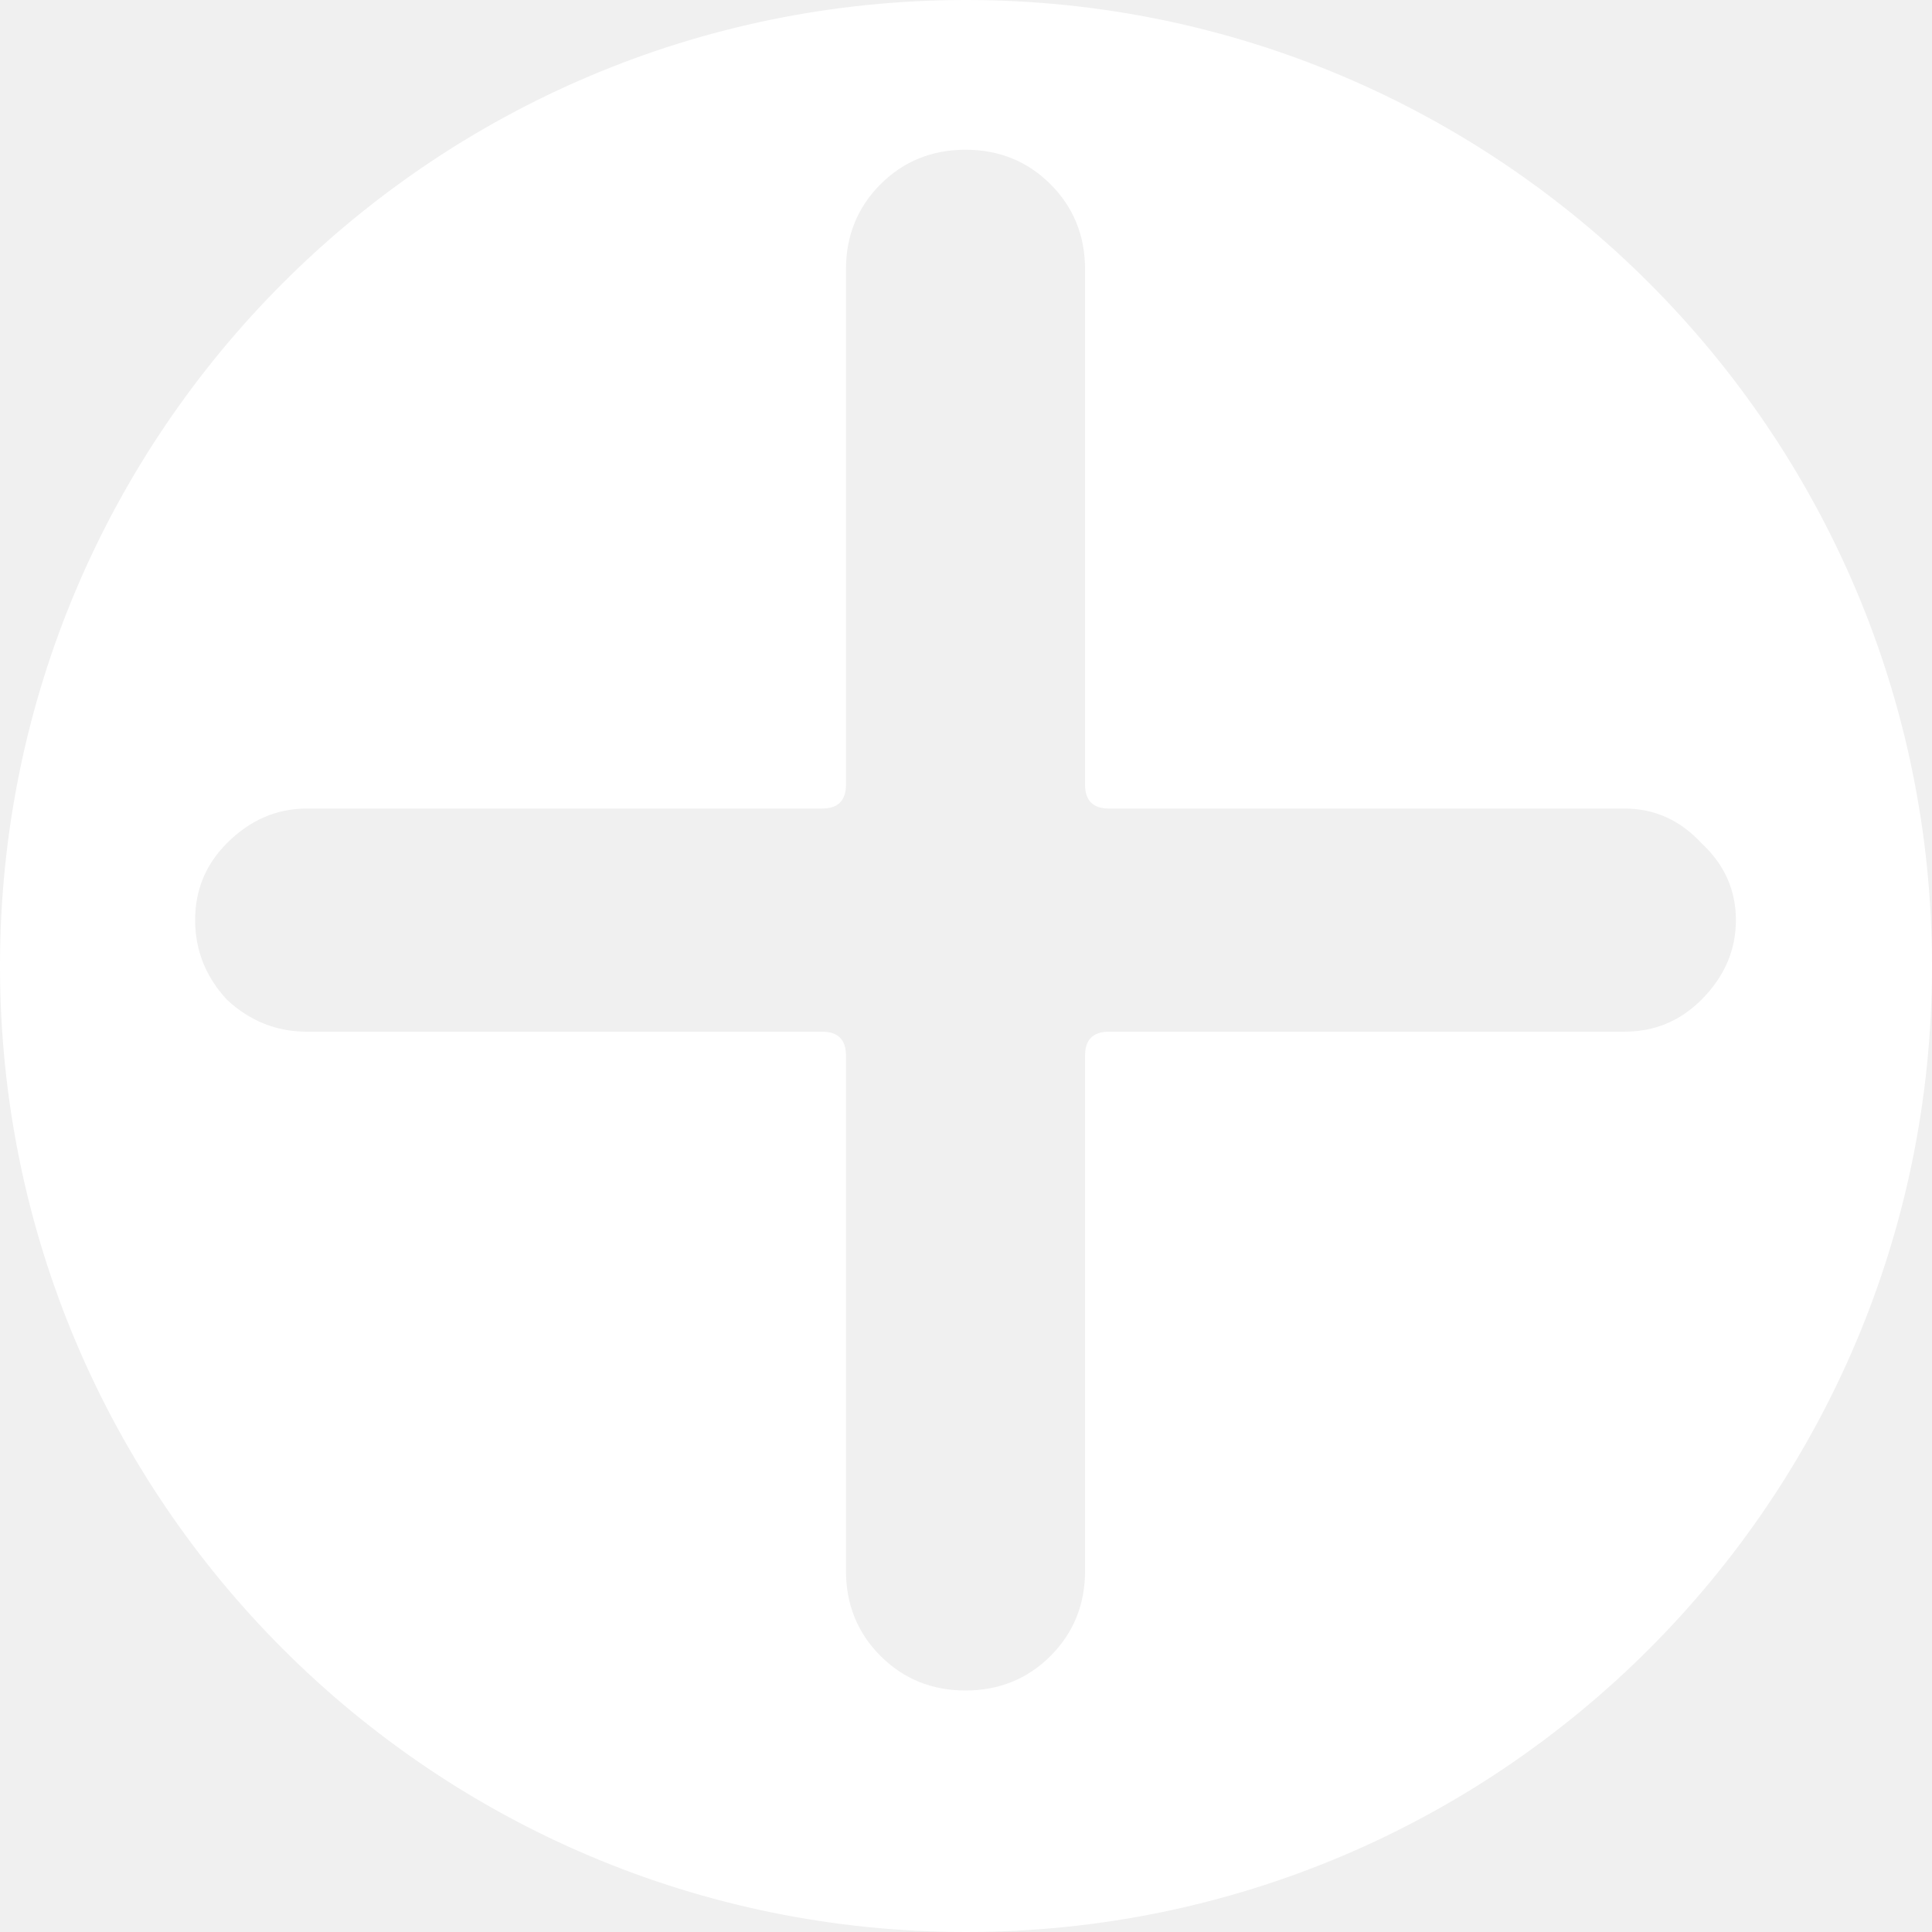
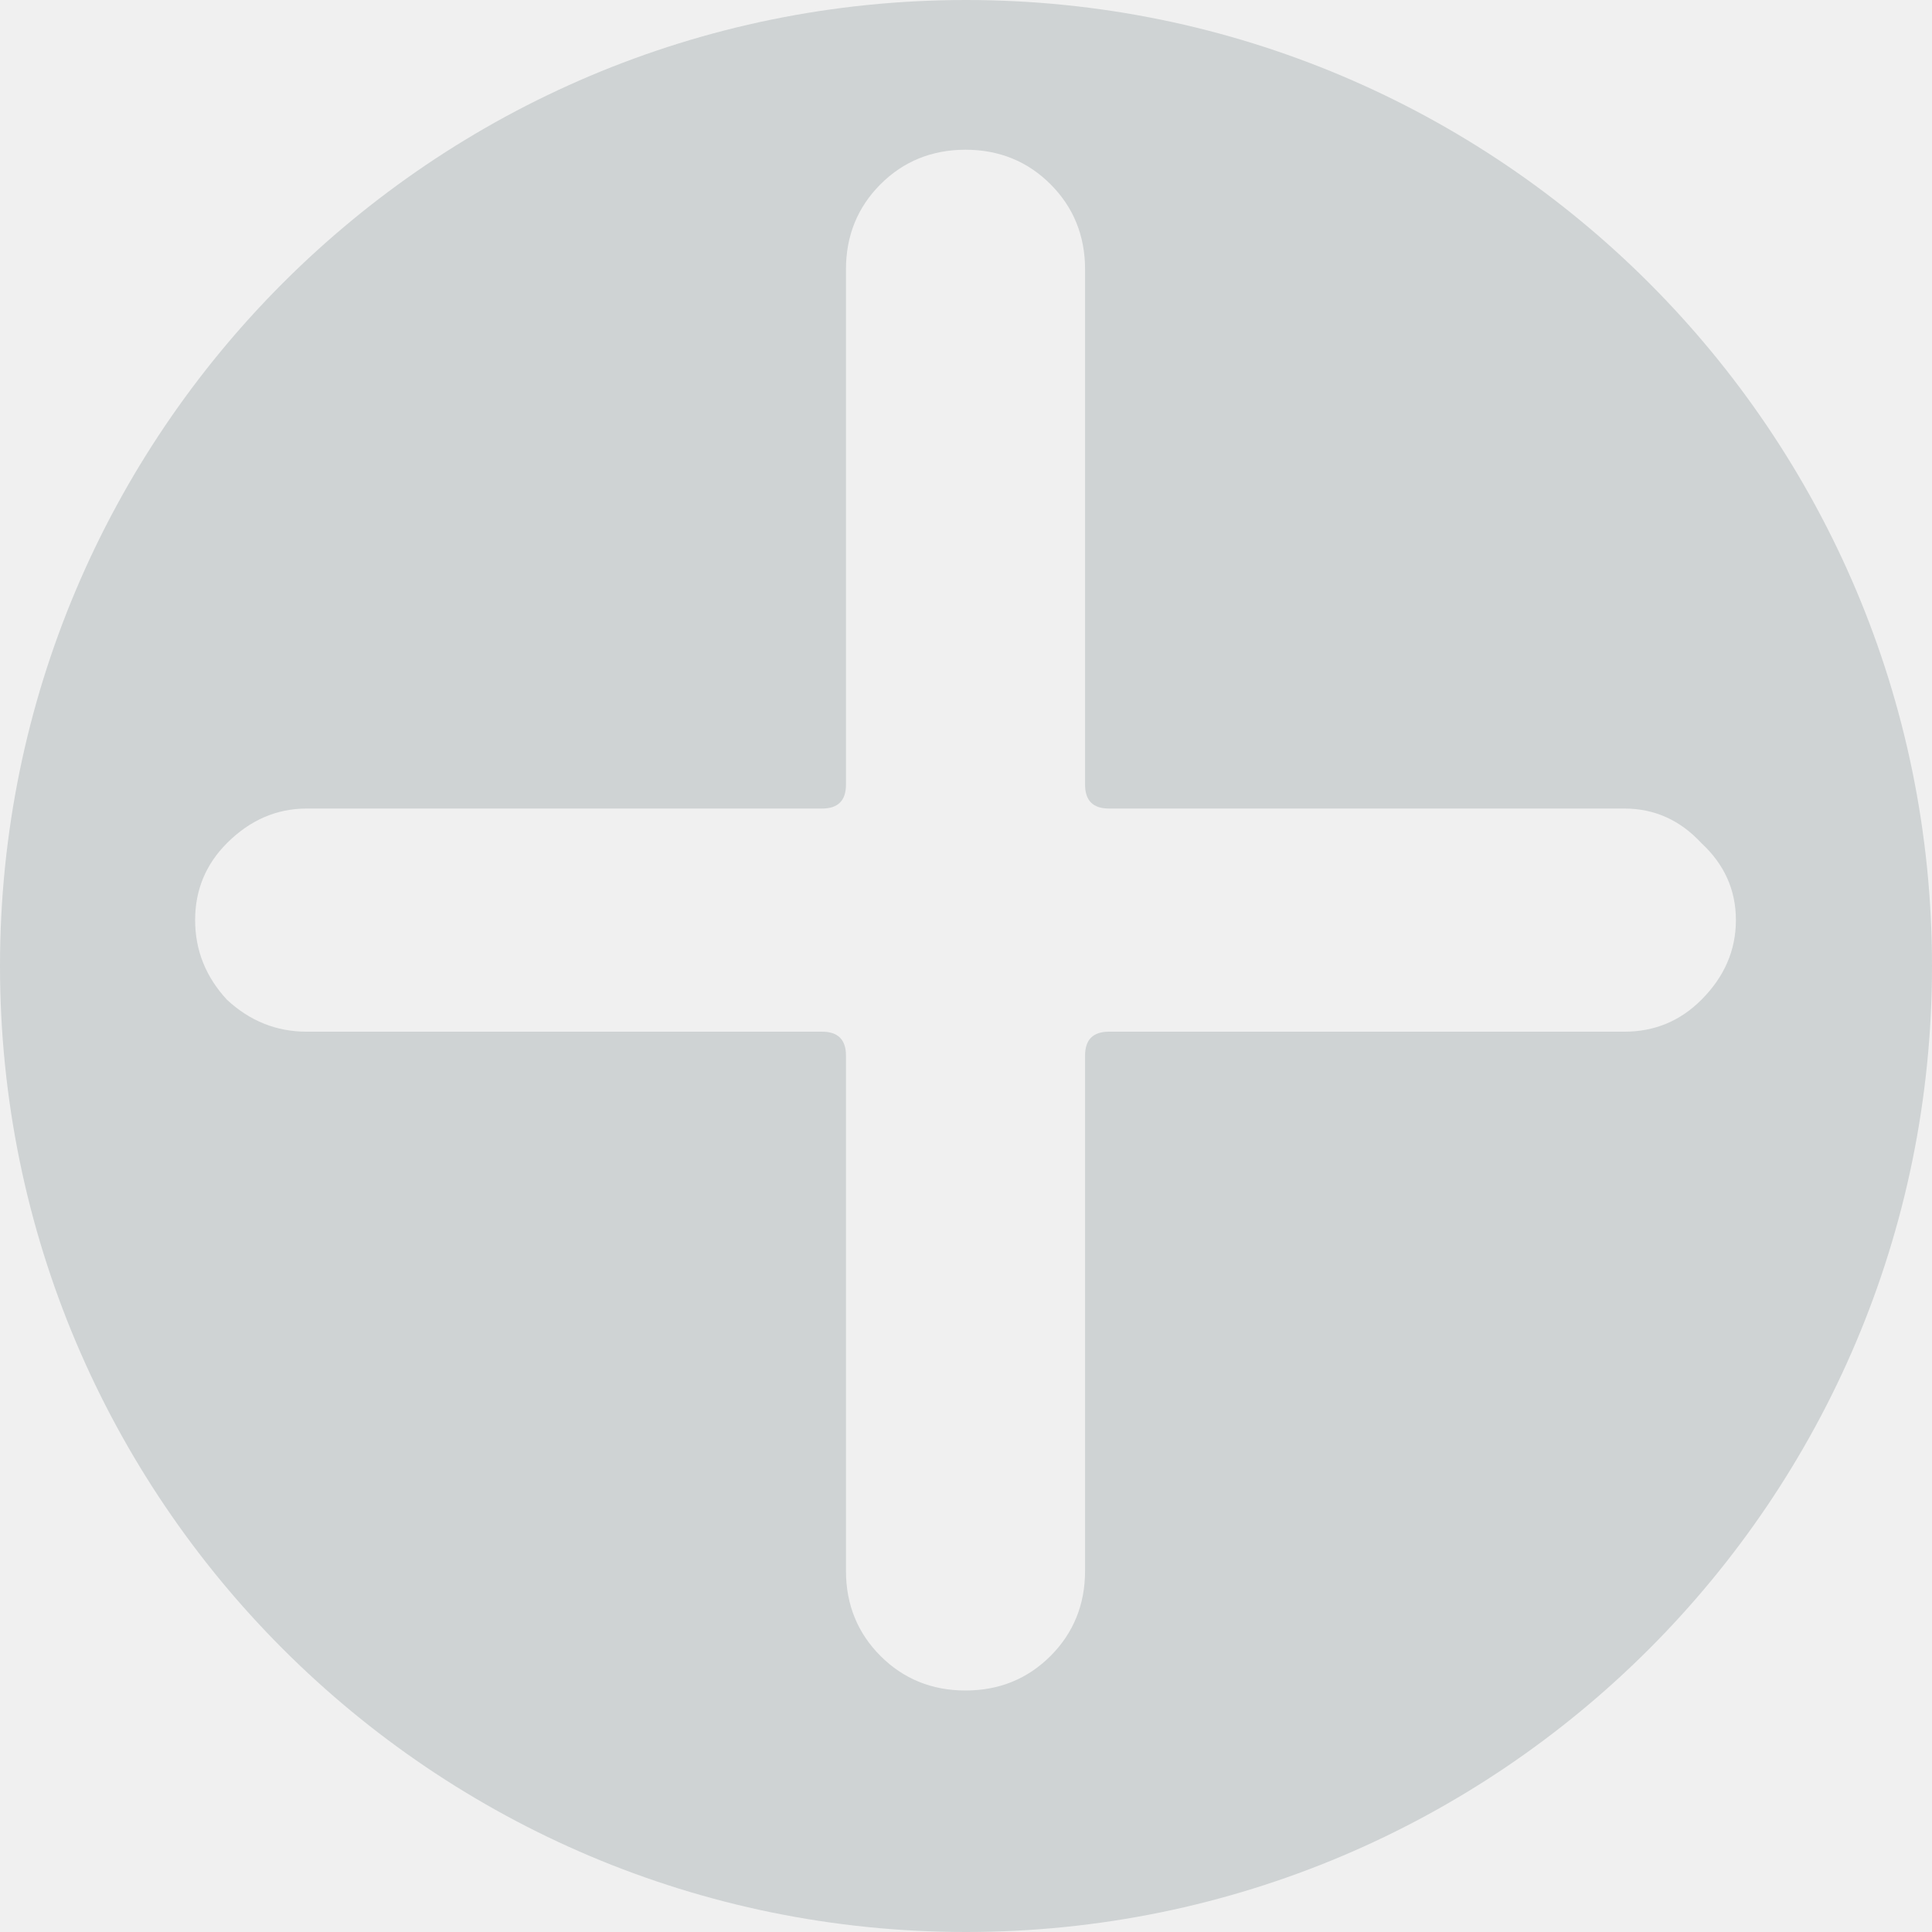
<svg xmlns="http://www.w3.org/2000/svg" width="8" height="8" viewBox="0 0 8 8" fill="none">
-   <path fill-rule="evenodd" clip-rule="evenodd" d="M4 8C6.209 8 8 6.209 8 4C8 1.791 6.209 0 4 0C1.791 0 0 1.791 0 4C0 6.209 1.791 8 4 8ZM0.94 4.14C1.035 4.228 1.145 4.272 1.27 4.272H3.404C3.47 4.272 3.503 4.305 3.503 4.371V6.505C3.503 6.644 3.551 6.762 3.646 6.857C3.741 6.952 3.859 7 3.998 7C4.137 7 4.255 6.952 4.35 6.857C4.445 6.762 4.493 6.644 4.493 6.505V4.371C4.493 4.305 4.526 4.272 4.592 4.272H6.726C6.851 4.272 6.957 4.228 7.045 4.14C7.14 4.045 7.188 3.935 7.188 3.81C7.188 3.685 7.14 3.579 7.045 3.491C6.957 3.396 6.851 3.348 6.726 3.348H4.592C4.526 3.348 4.493 3.315 4.493 3.249V1.115C4.493 0.976 4.445 0.858 4.35 0.763C4.255 0.668 4.137 0.62 3.998 0.62C3.859 0.62 3.741 0.668 3.646 0.763C3.551 0.858 3.503 0.976 3.503 1.115V3.249C3.503 3.315 3.47 3.348 3.404 3.348H1.27C1.145 3.348 1.035 3.396 0.94 3.491C0.852 3.579 0.808 3.685 0.808 3.81C0.808 3.935 0.852 4.045 0.94 4.14Z" fill="white" />
+   <path fill-rule="evenodd" clip-rule="evenodd" d="M4 8C6.209 8 8 6.209 8 4C8 1.791 6.209 0 4 0C1.791 0 0 1.791 0 4C0 6.209 1.791 8 4 8ZM0.94 4.14C1.035 4.228 1.145 4.272 1.27 4.272H3.404C3.47 4.272 3.503 4.305 3.503 4.371V6.505C3.503 6.644 3.551 6.762 3.646 6.857C3.741 6.952 3.859 7 3.998 7C4.137 7 4.255 6.952 4.35 6.857C4.445 6.762 4.493 6.644 4.493 6.505V4.371C4.493 4.305 4.526 4.272 4.592 4.272H6.726C6.851 4.272 6.957 4.228 7.045 4.14C7.14 4.045 7.188 3.935 7.188 3.81C7.188 3.685 7.14 3.579 7.045 3.491C6.957 3.396 6.851 3.348 6.726 3.348H4.592C4.526 3.348 4.493 3.315 4.493 3.249V1.115C4.493 0.976 4.445 0.858 4.35 0.763C4.255 0.668 4.137 0.62 3.998 0.62C3.859 0.62 3.741 0.668 3.646 0.763C3.551 0.858 3.503 0.976 3.503 1.115V3.249C3.503 3.315 3.47 3.348 3.404 3.348H1.27C1.145 3.348 1.035 3.396 0.94 3.491C0.852 3.579 0.808 3.685 0.808 3.81C0.808 3.935 0.852 4.045 0.94 4.14Z" fill="#CFD3D4" />
</svg>
